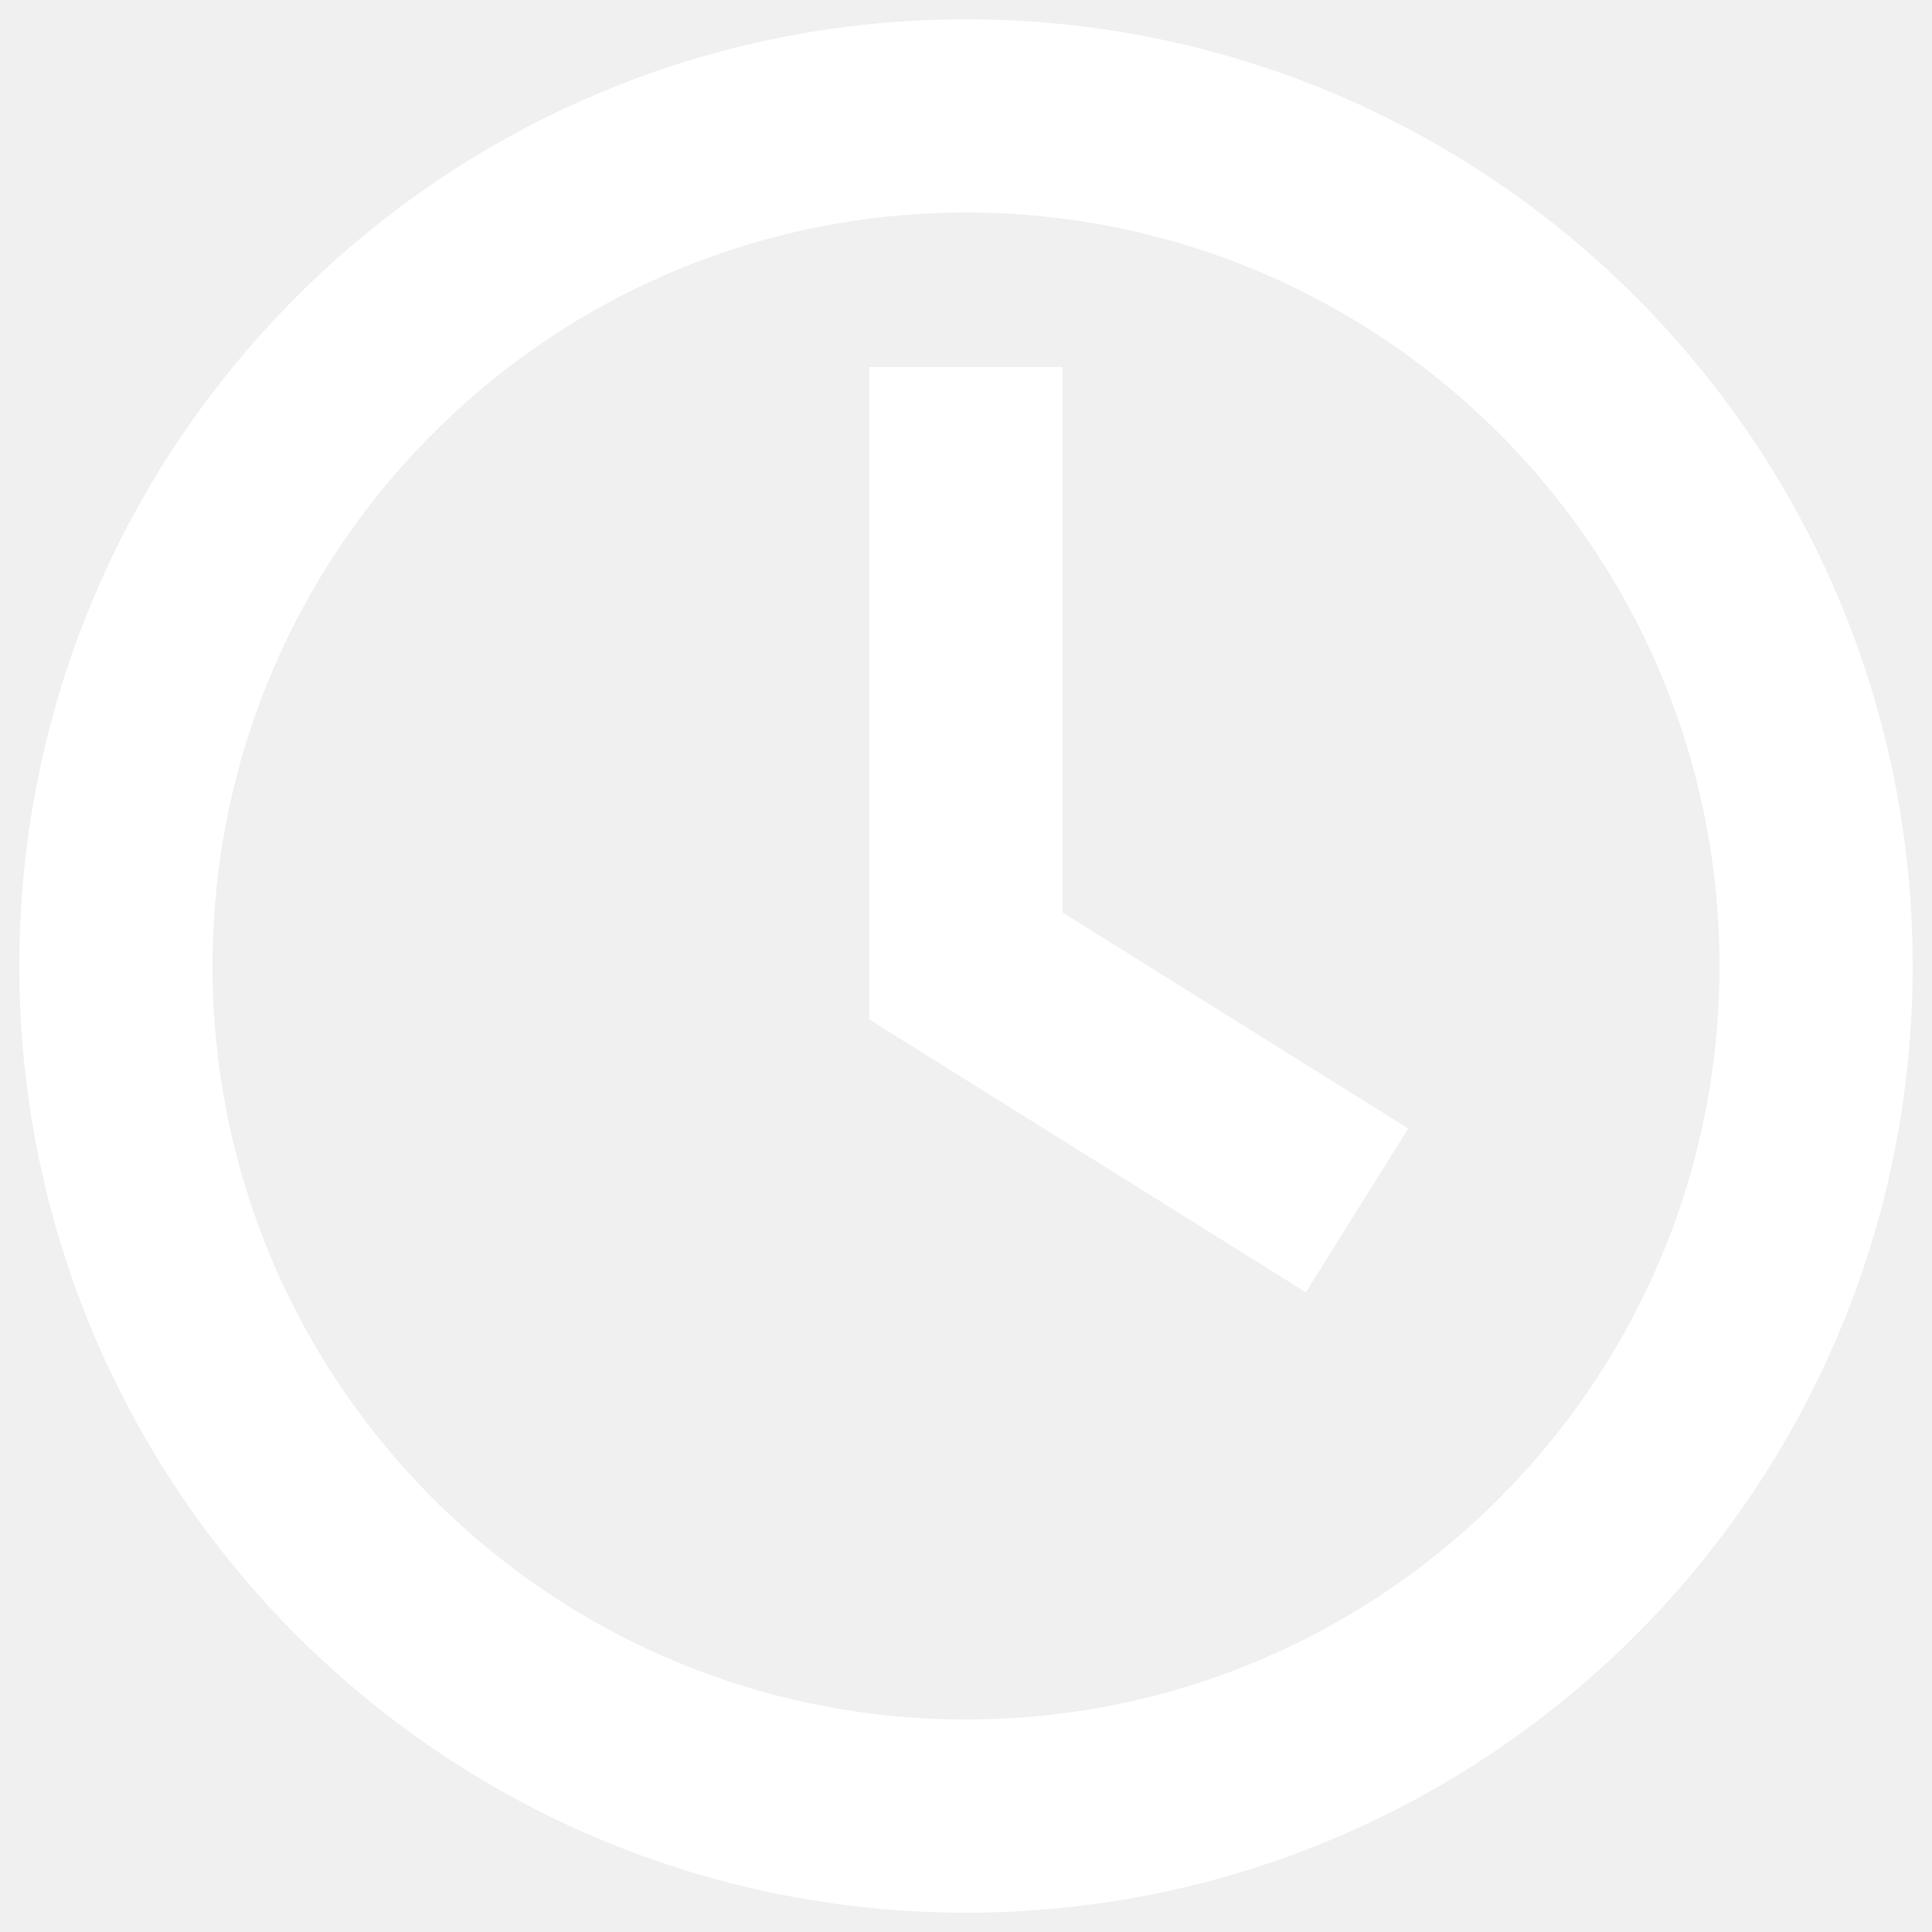
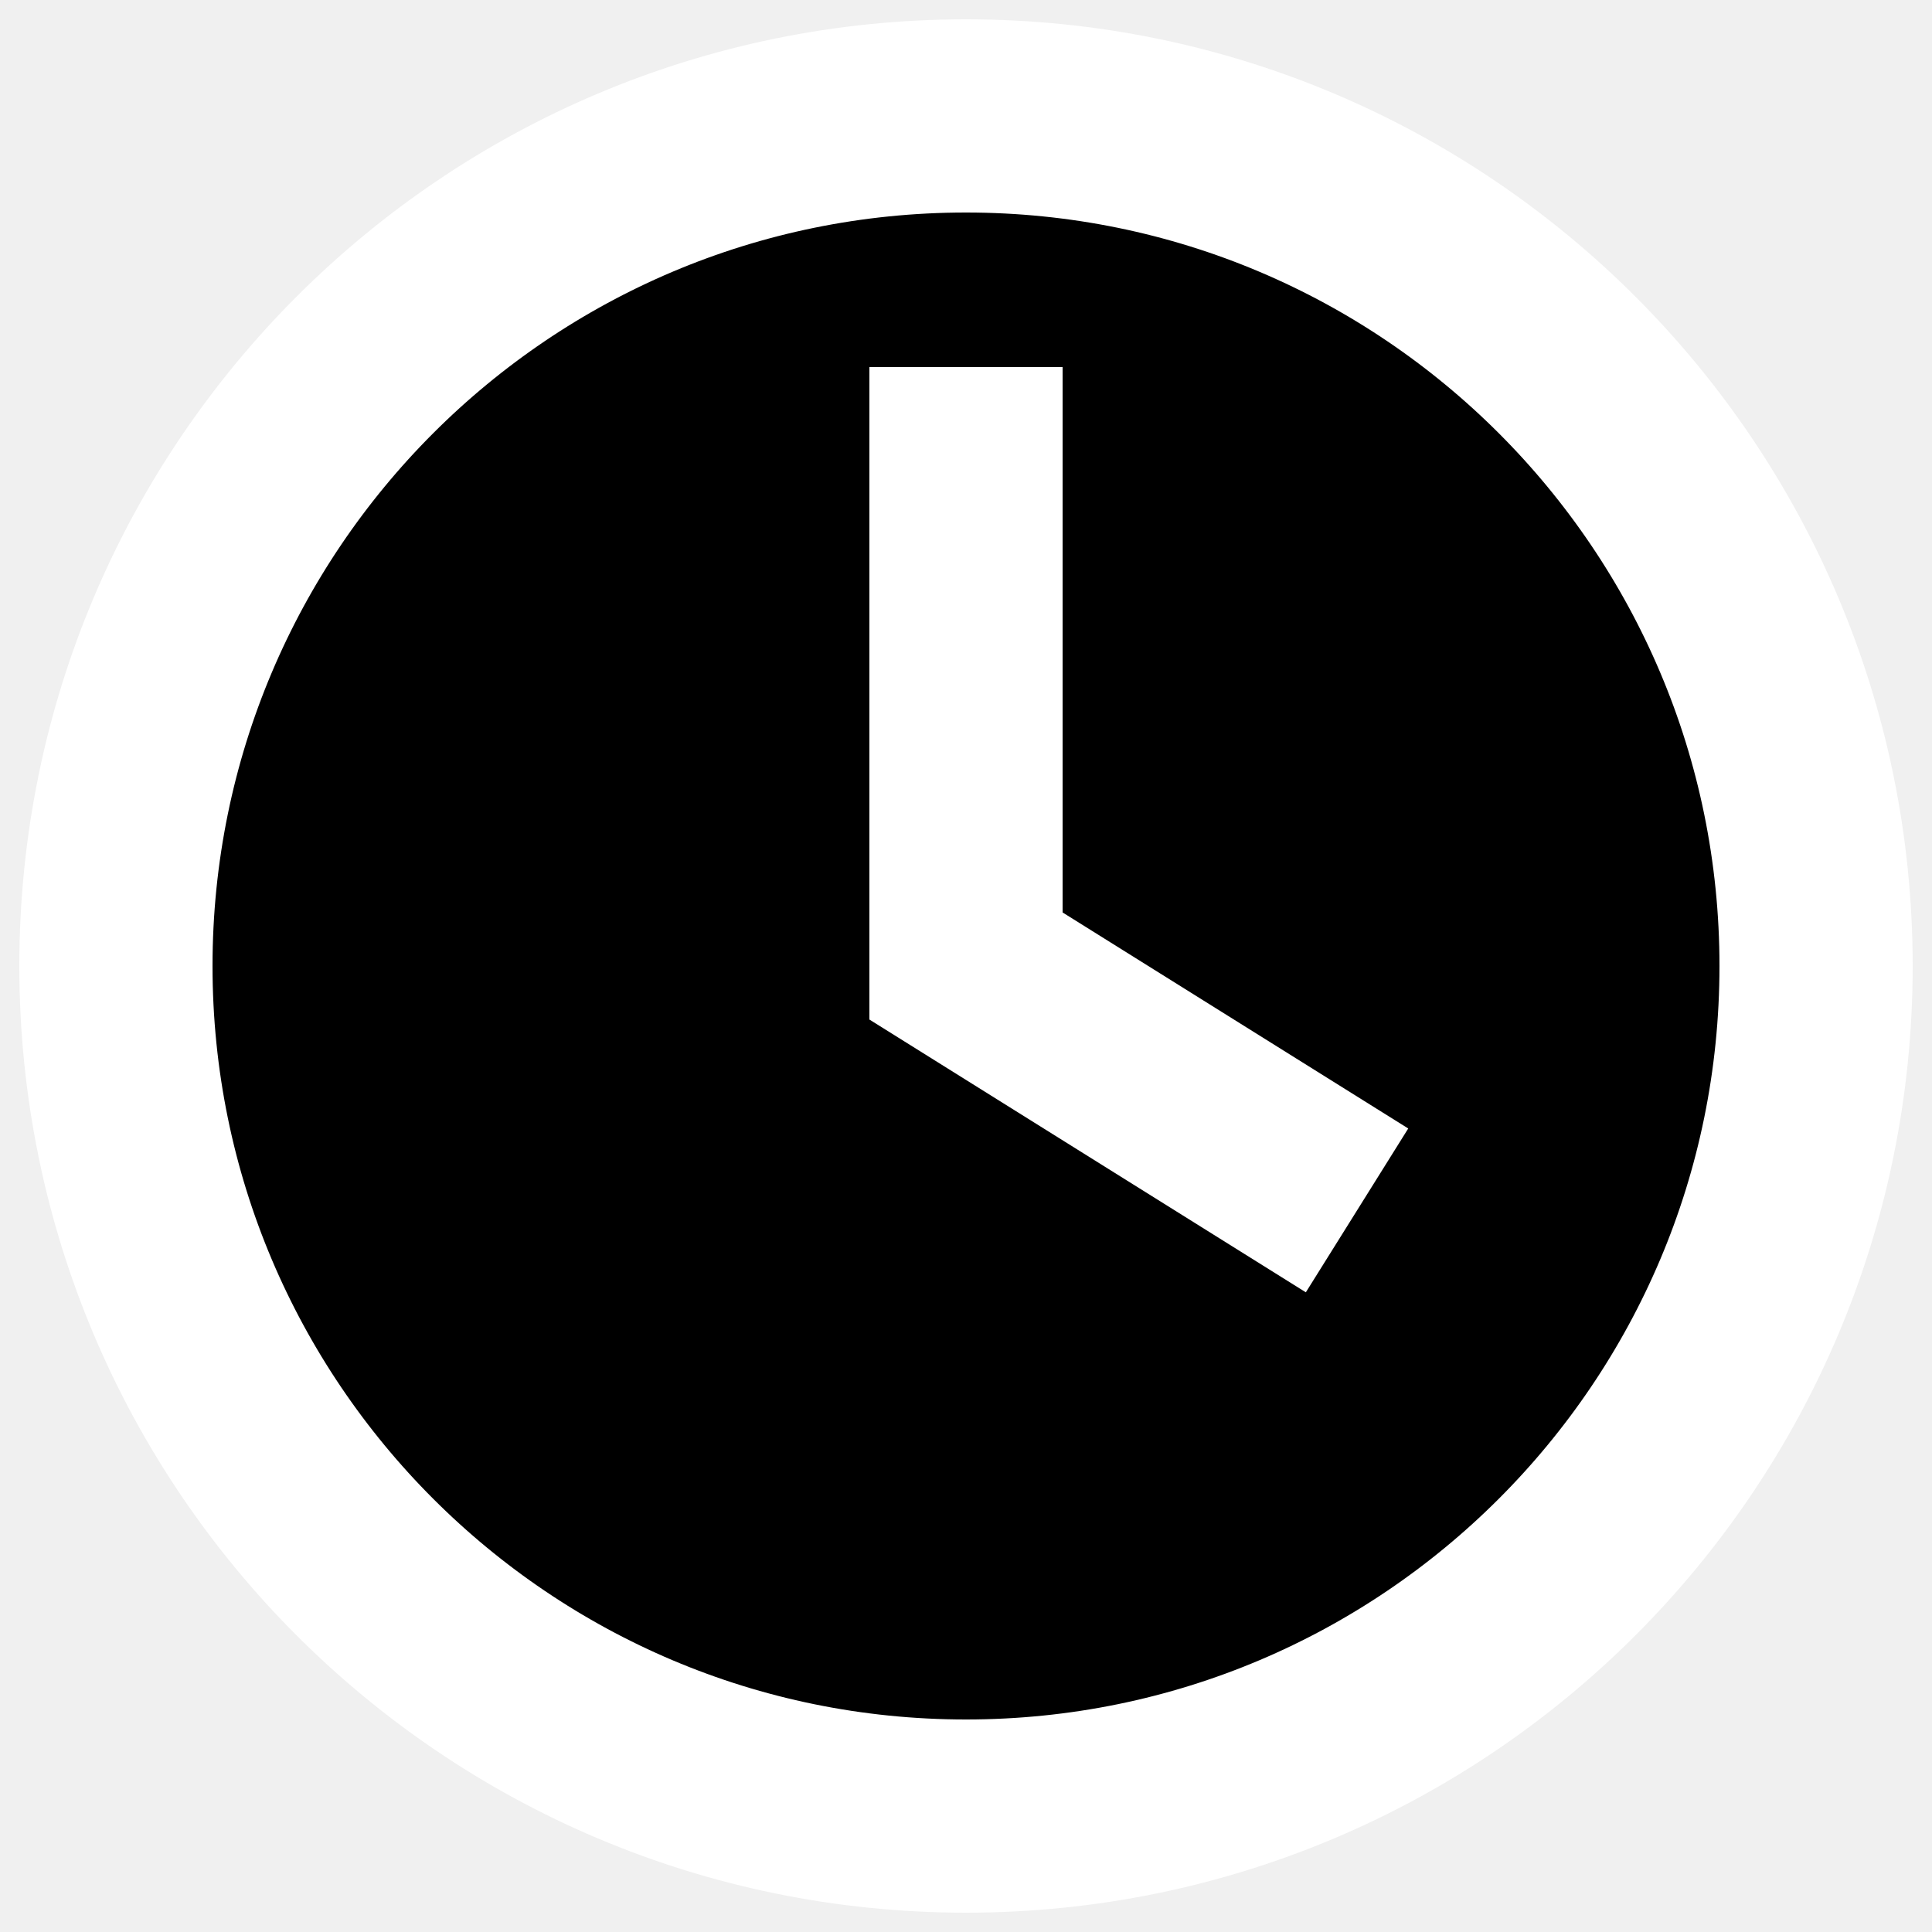
- <svg xmlns="http://www.w3.org/2000/svg" width="100px" height="100px" viewBox="0 0 100 100" version="1.1">
-   <defs />
-   <g id="Resources" stroke="none" stroke-width="1" fill="none" fill-rule="evenodd">
-     <g id="clock" stroke="#FFFFFF" stroke-width="10">
-       <circle id="Oval-6" cx="50" cy="50" r="44" />
-       <polyline id="Line" stroke-linecap="square" points="66 60 50 50 50 24" />
-     </g>
+ <svg xmlns="http://www.w3.org/2000/svg" viewBox="0 0 100 100" version="1.1">
+   <g class="svg-icon" id="clock" stroke="#FFFFFF" stroke-width="10">
+     <circle cx="50" cy="50" r="44" />
+     <polyline stroke-linecap="square" points="66 60 50 50 50 24" />
  </g>
</svg>
